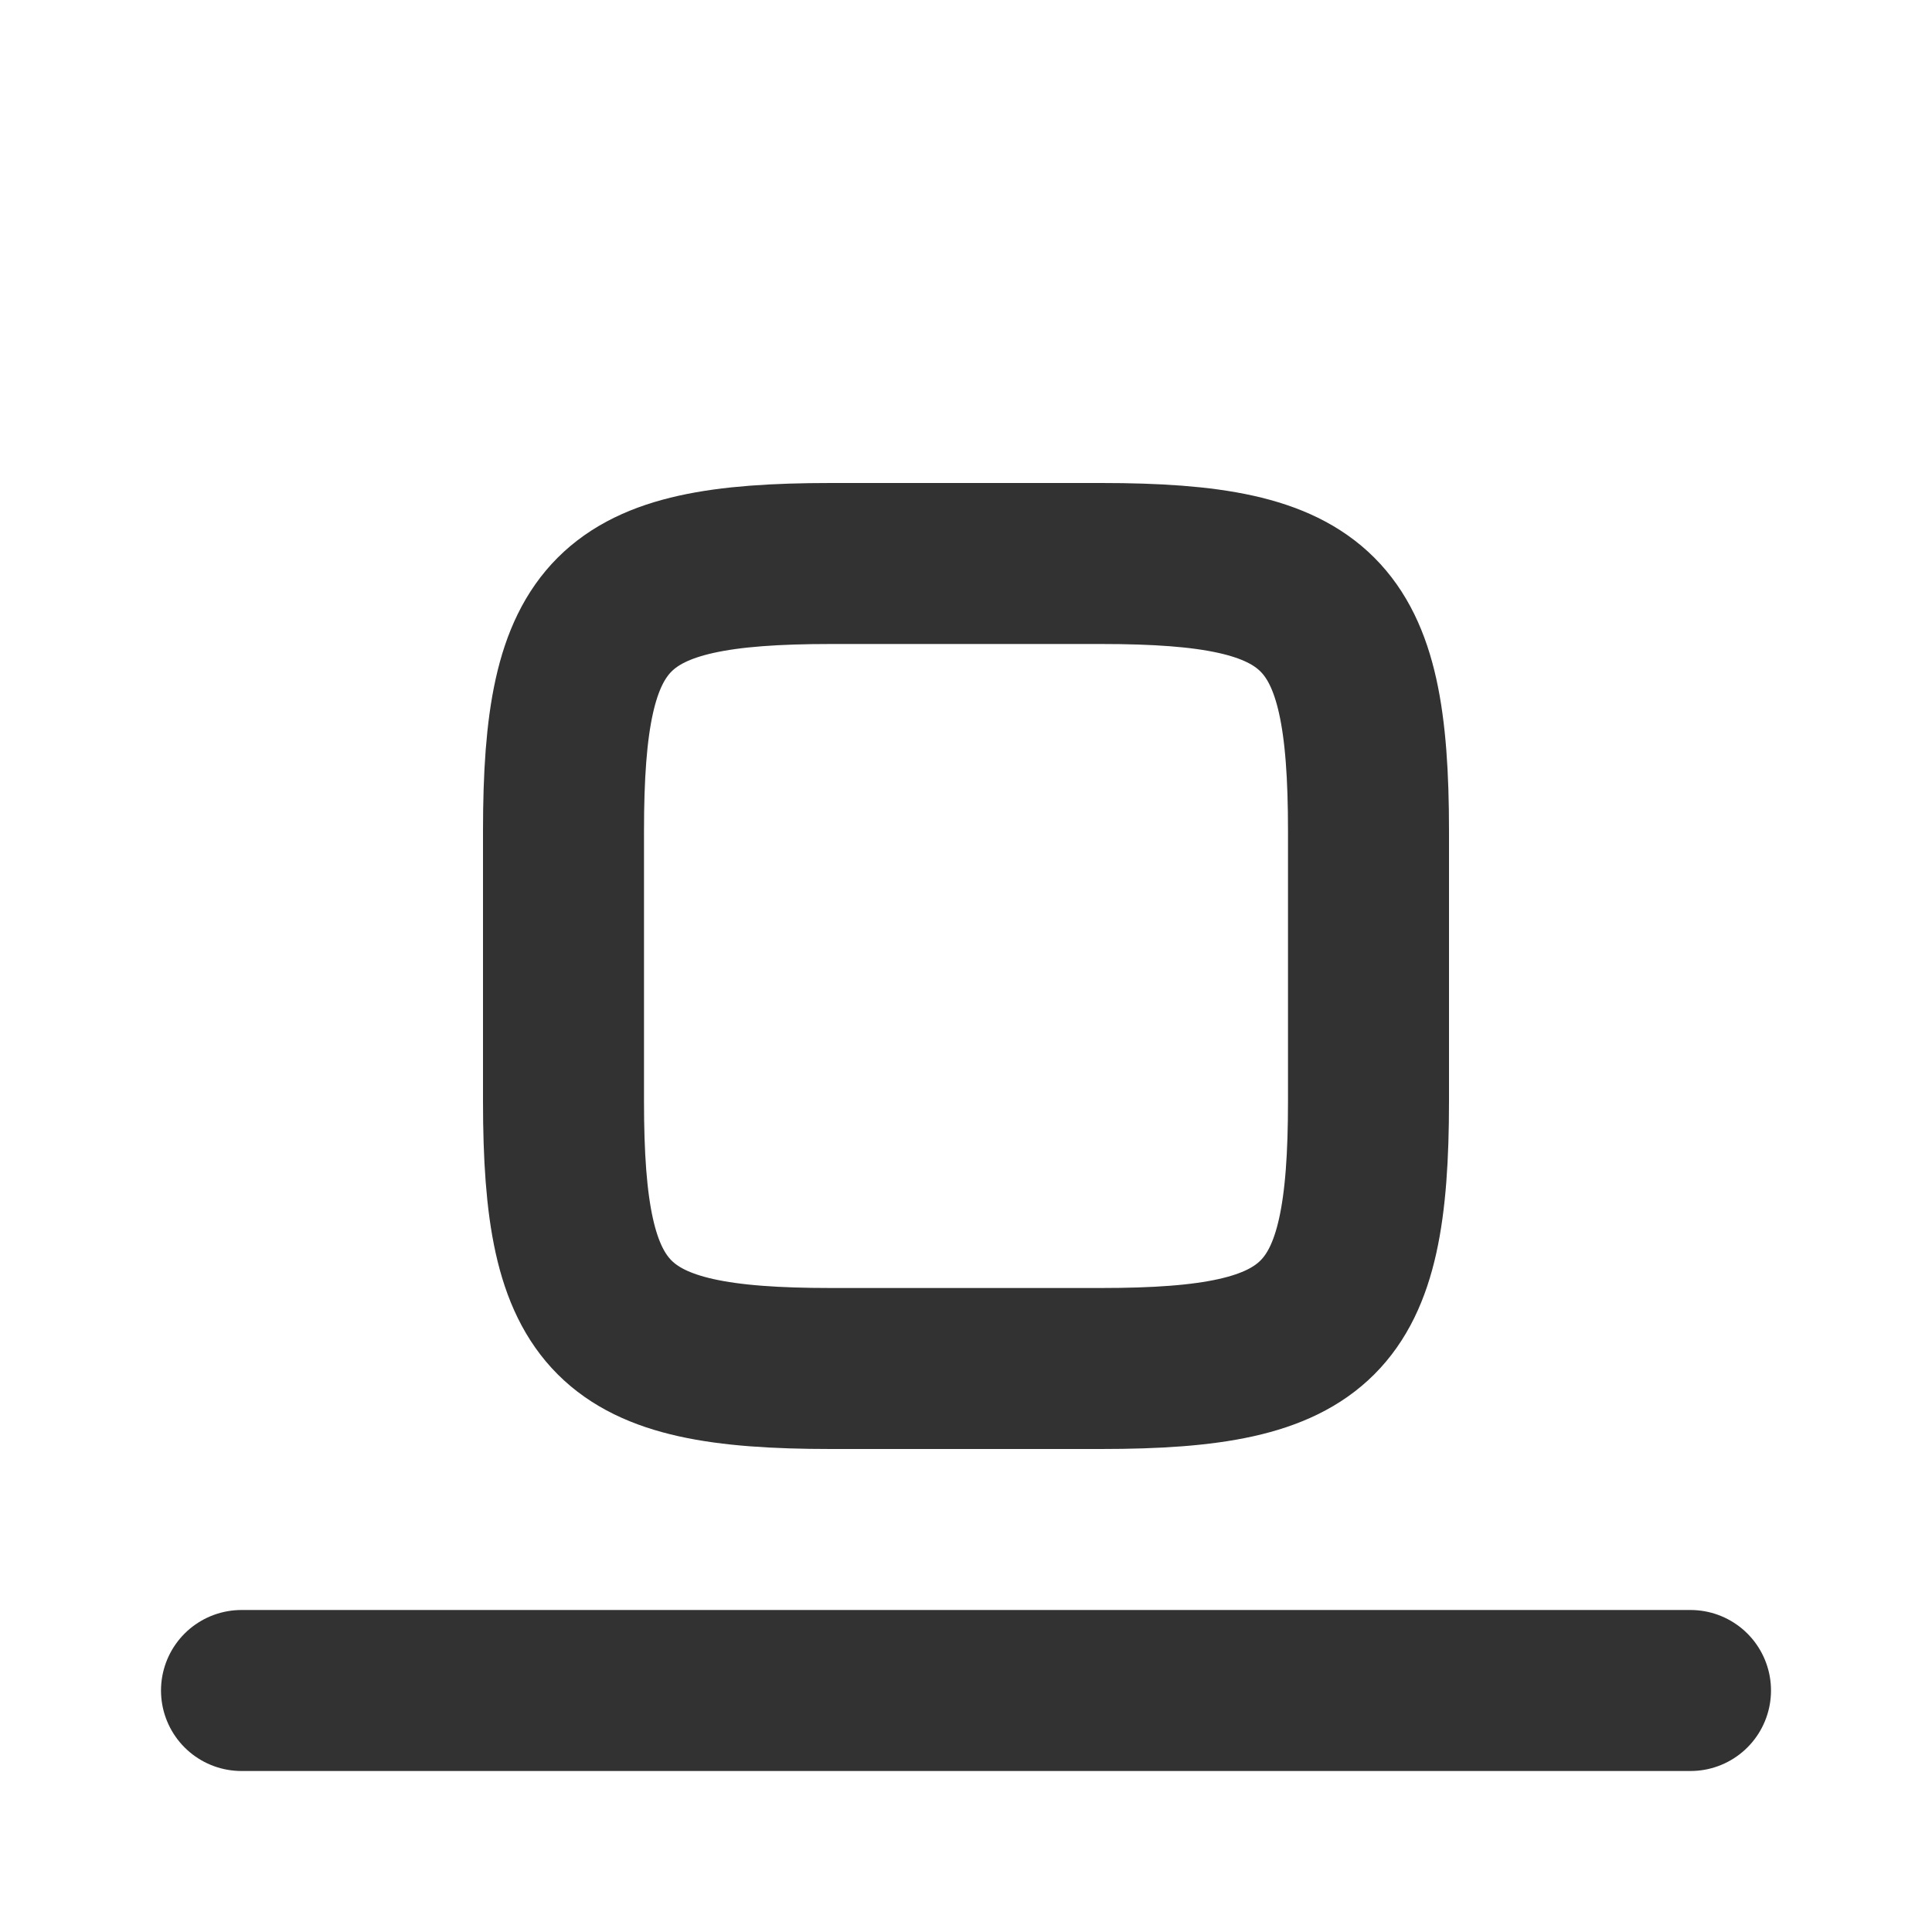
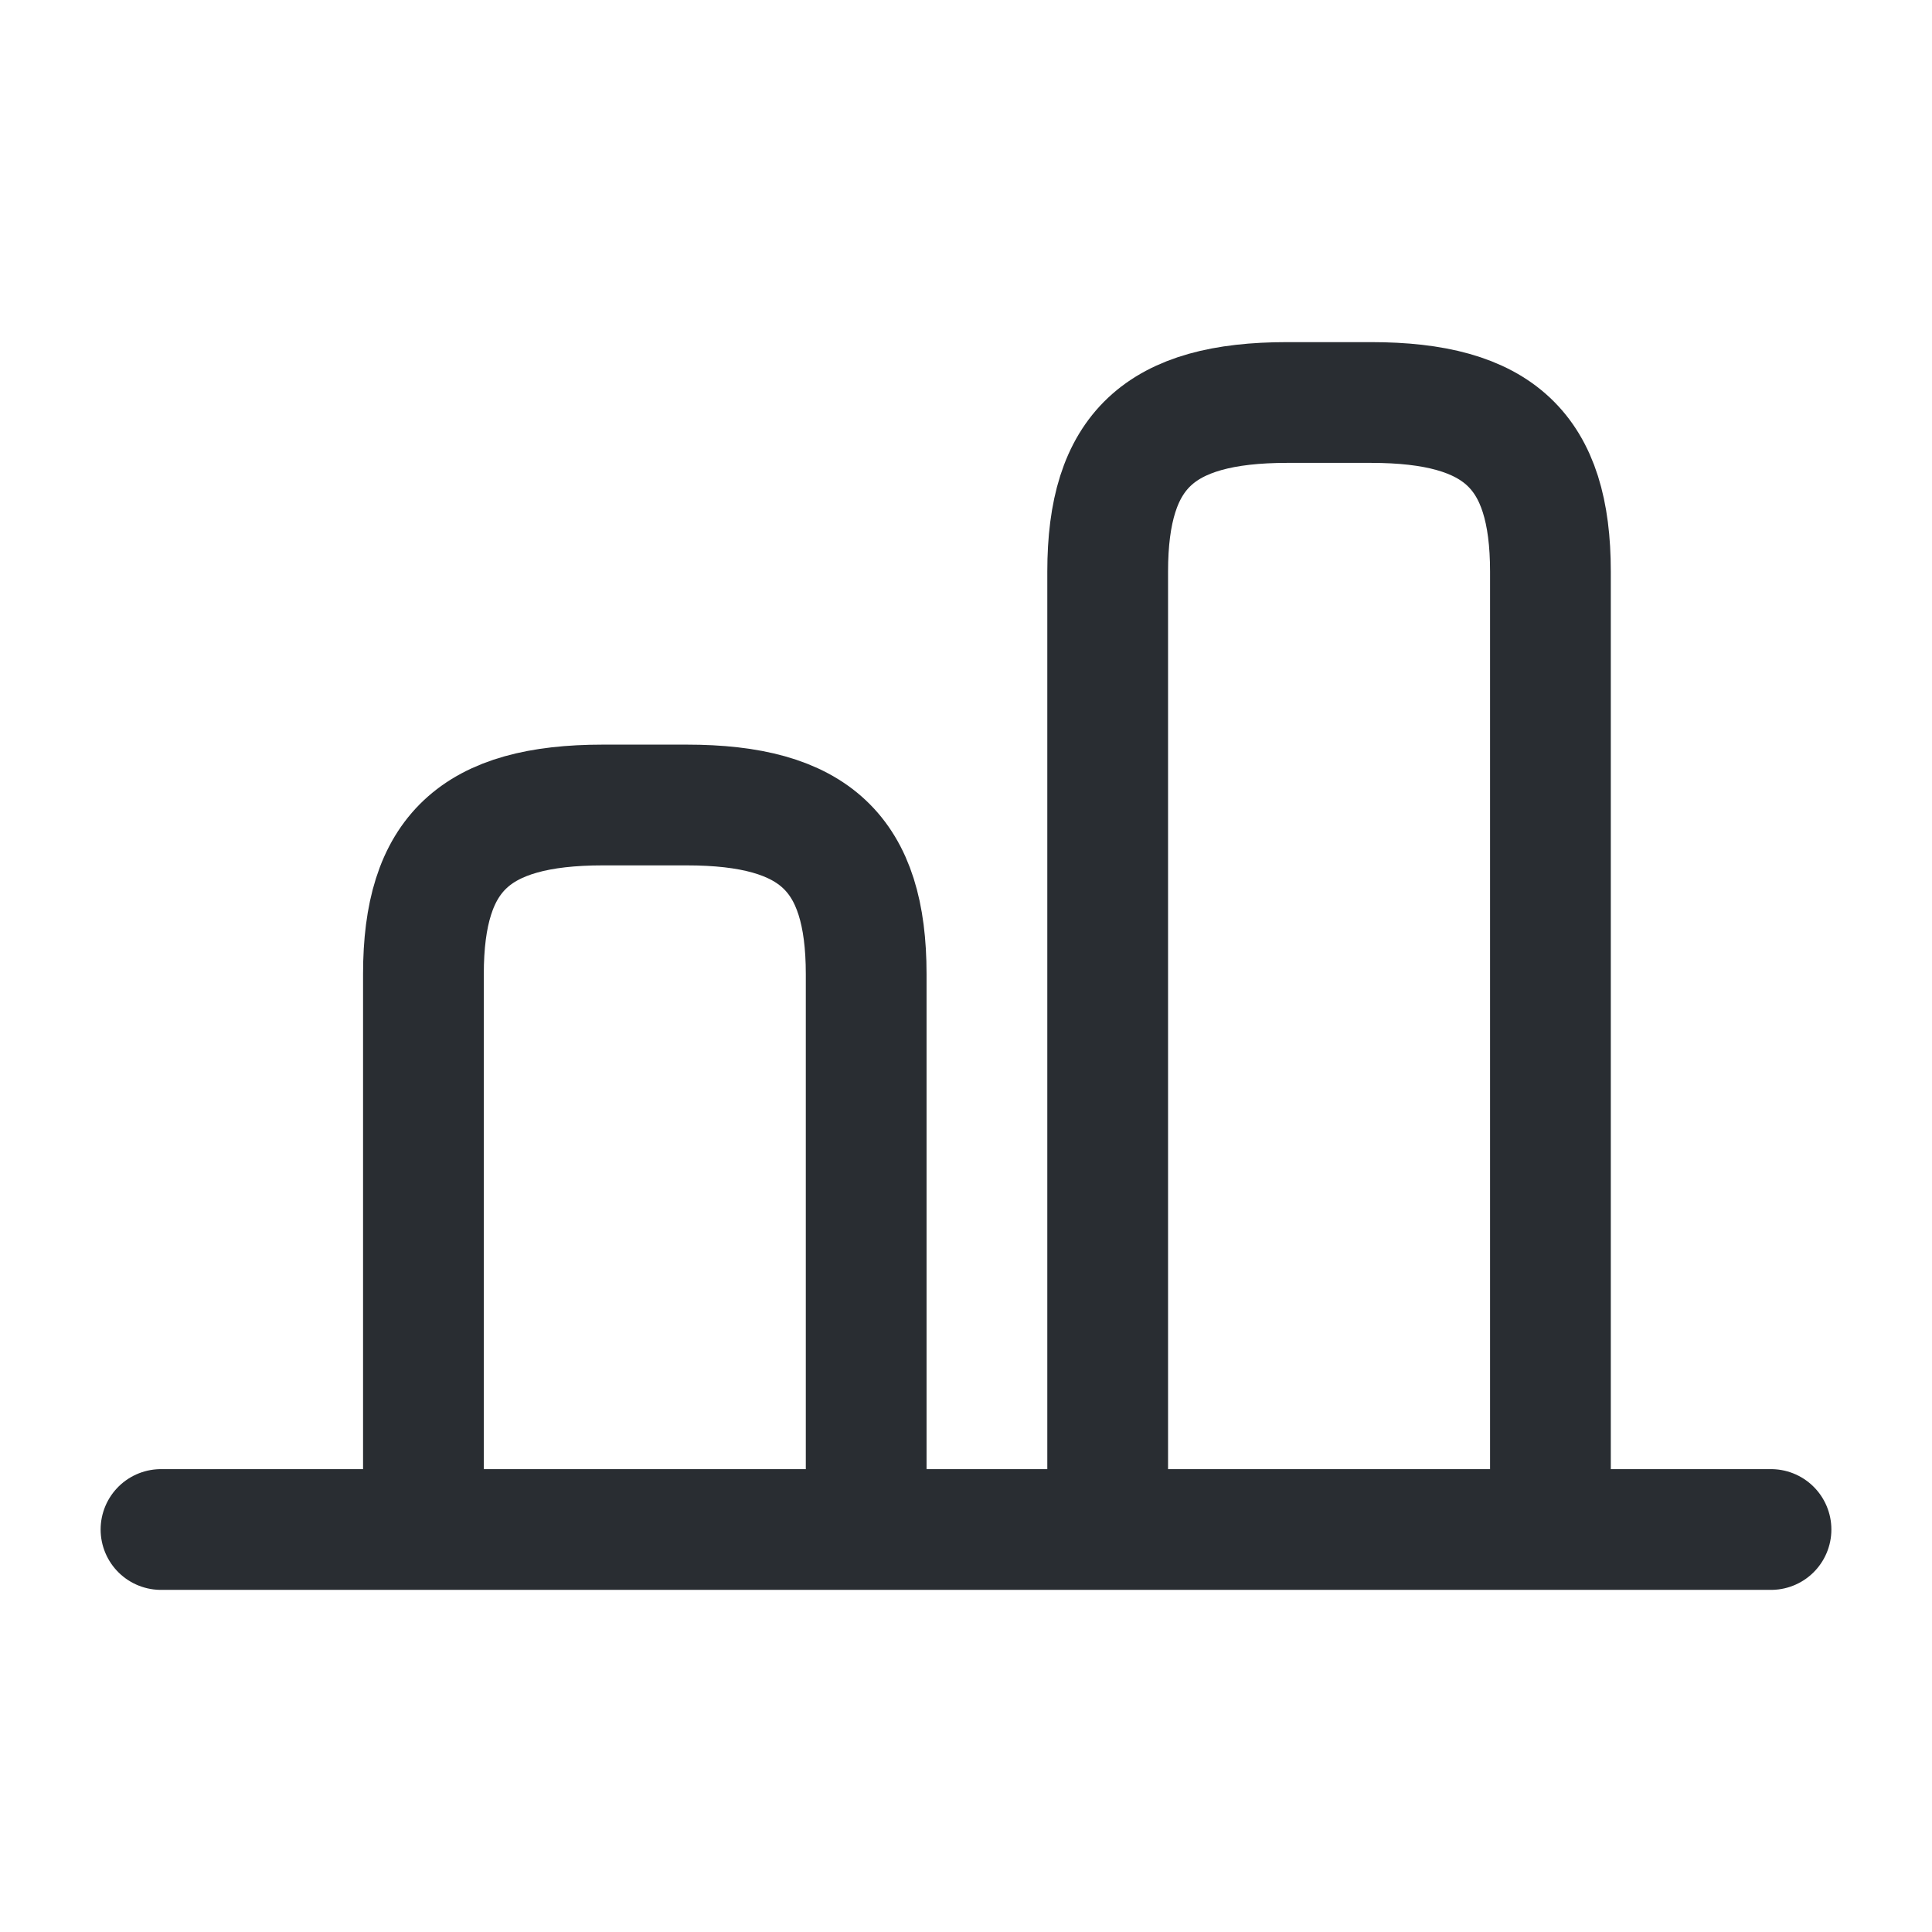
<svg xmlns="http://www.w3.org/2000/svg" width="800px" height="800px" viewBox="0 0 24 24" fill="none">
-   <path d="M3 21L21 21" stroke="#323232" stroke-width="2" stroke-linecap="round" stroke-linejoin="round" />
-   <path d="M7 10.32C7 7.586 7.586 7 10.32 7H13.68C16.414 7 17 7.586 17 10.32V13.68C17 16.414 16.414 17 13.68 17H10.32C7.586 17 7 16.414 7 13.68V10.32Z" stroke="#323232" stroke-width="2" />
+   <path d="M19.26 18.9V7.1C19.26 5.6 18.62 5 17.03 5H15.99C14.4 5 13.76 5.6 13.76 7.1V18.9" stroke="#292D32" stroke-width="1.5" stroke-linecap="round" stroke-linejoin="round" />
+   <path d="M5.26 18.9V12.1C5.26 10.6 5.9 10 7.49 10H8.53C10.12 10 10.76 10.6 10.76 12.1V18.9" stroke="#292D32" stroke-width="1.5" stroke-linecap="round" stroke-linejoin="round" />
+   <path d="M2 19H22" stroke="#292D32" stroke-width="1.5" stroke-linecap="round" stroke-linejoin="round" />
</svg>
